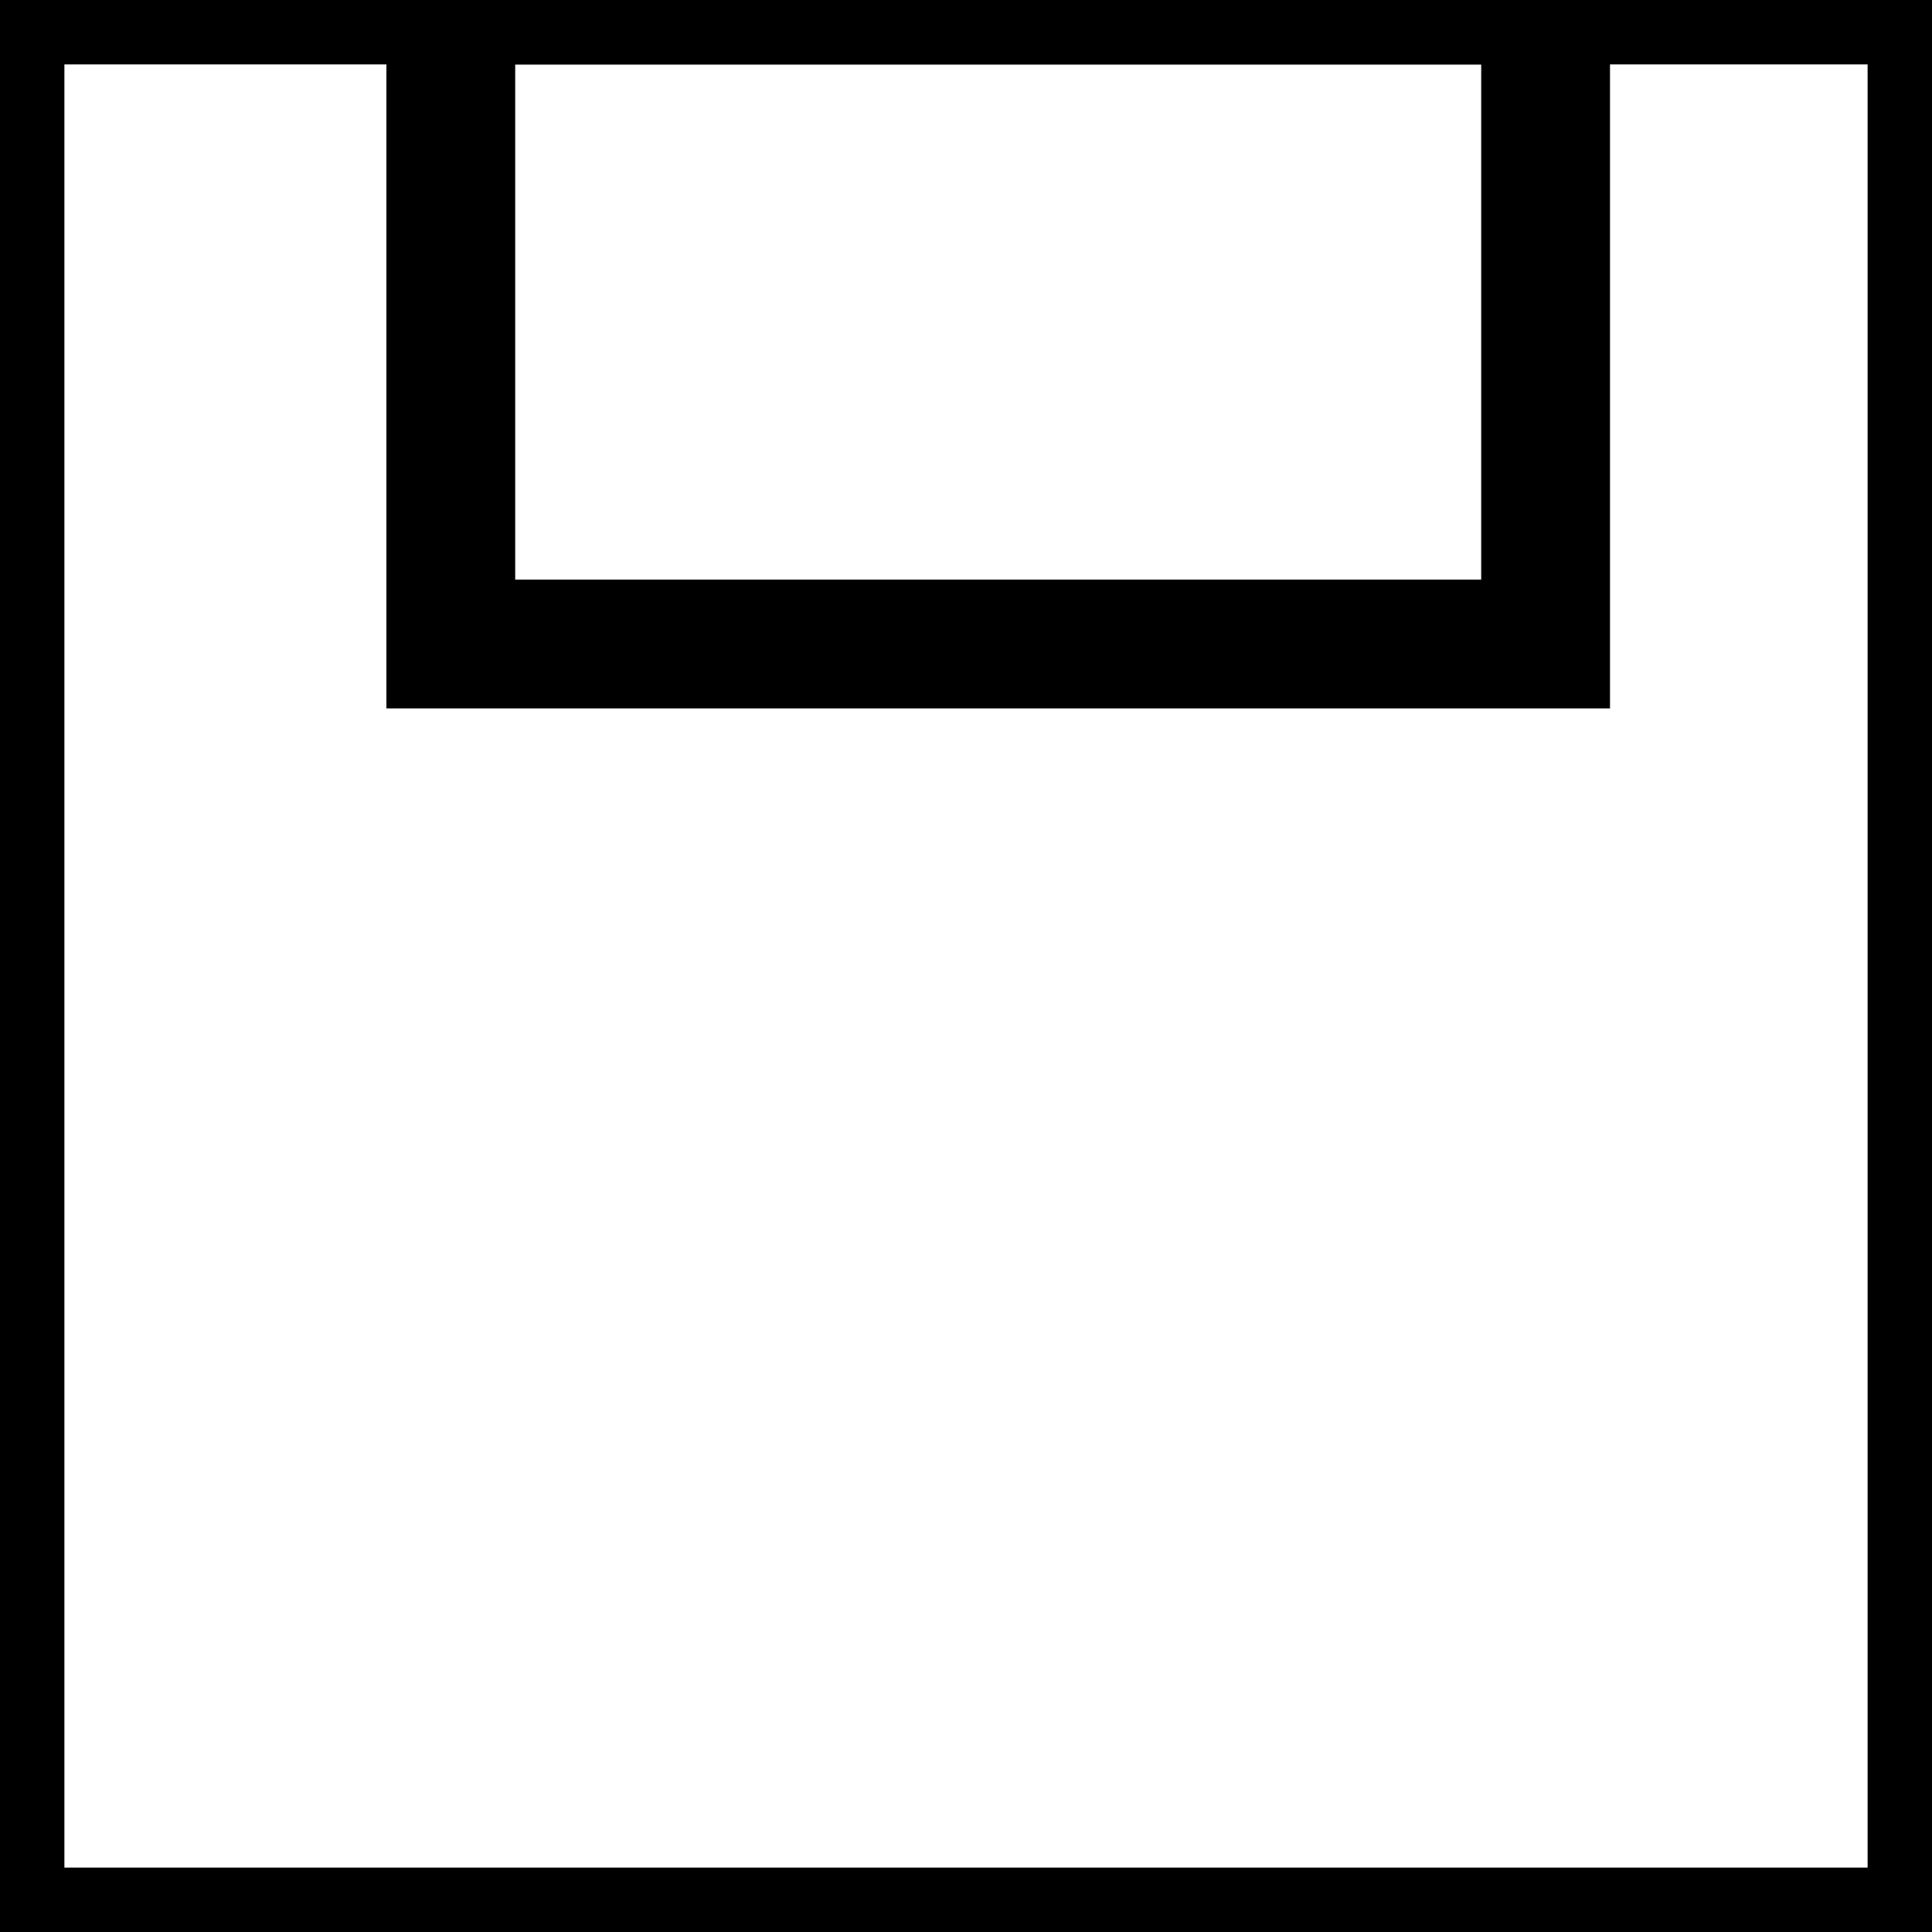
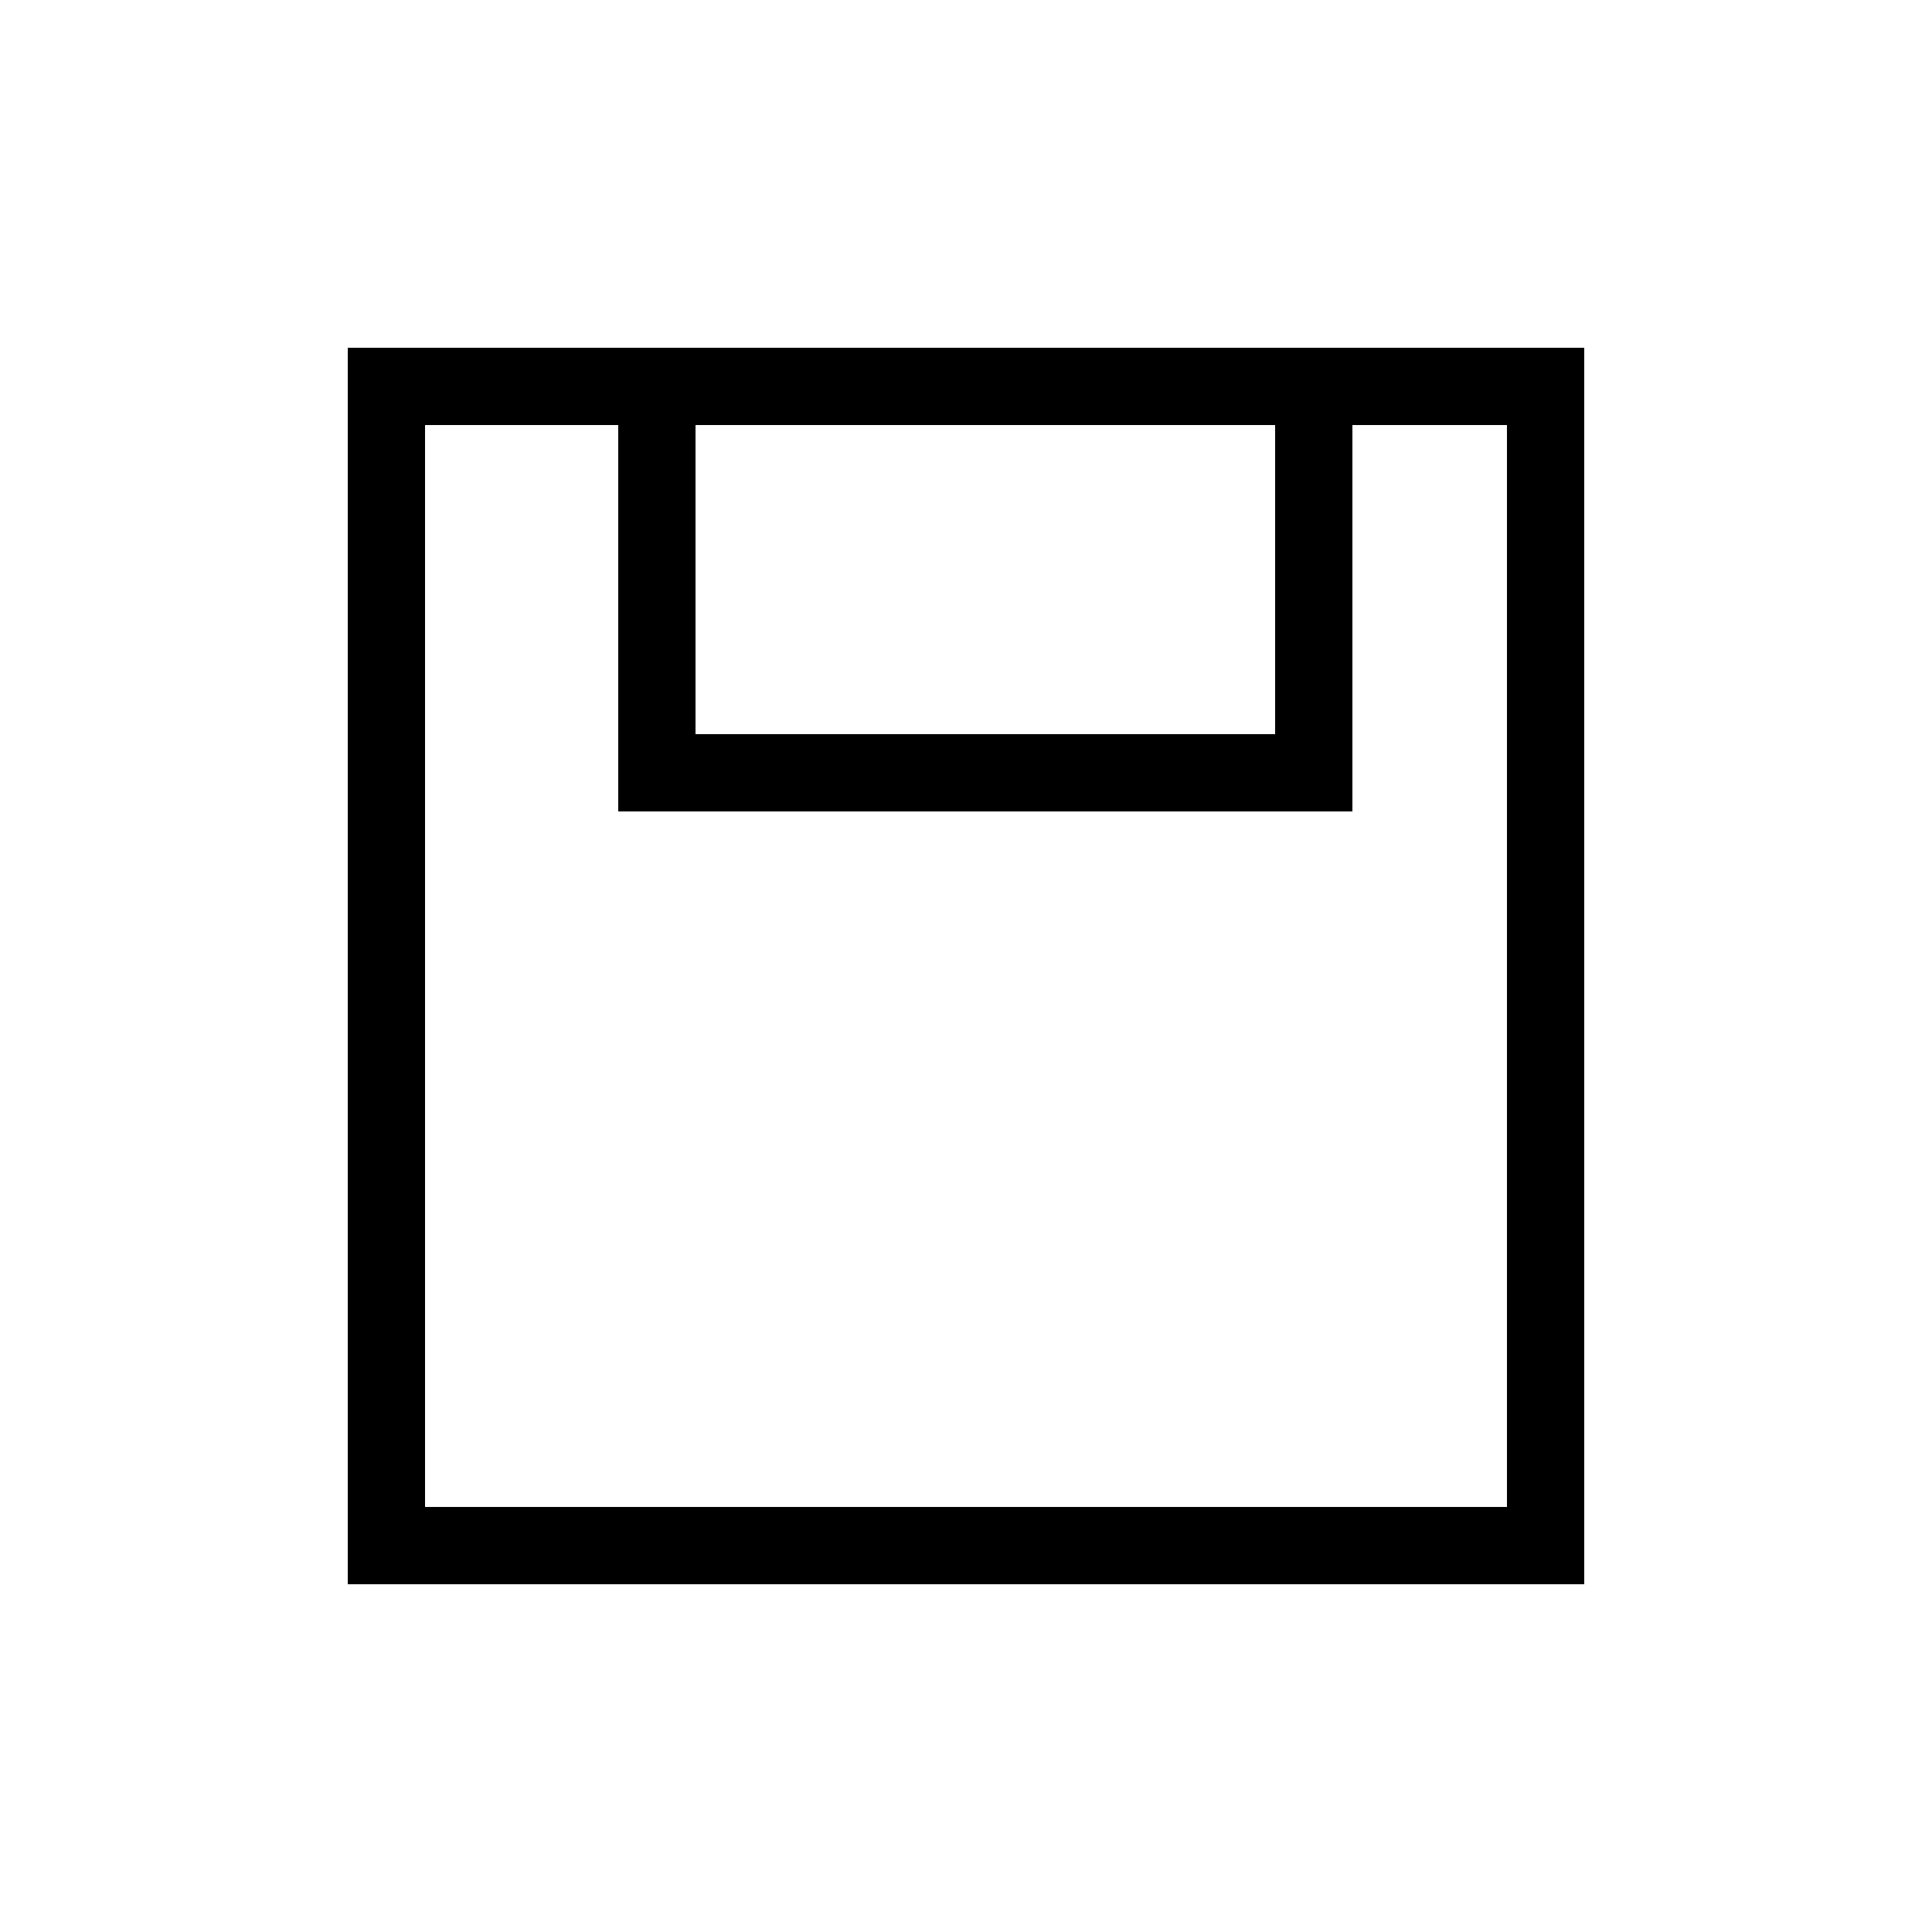
- <svg xmlns="http://www.w3.org/2000/svg" version="1.1" height="15" width="15">
-   <rect x="0" y="0" height="15" width="15" stroke="#000000" stroke-width="1.0" fill="transparent" />
-   <rect x="3.5" y="0" width="8.5" height="5" stroke="#000000" stroke-width="1.0" fill="transparent" />
+ <svg xmlns="http://www.w3.org/2000/svg" version="1.1" height="25" width="25" shape-rendering="crispEdges">
+   <rect x="5" y="5" height="15" width="15" stroke="black" stroke-width="1.0" fill="transparent" />
+   <rect x="8.5" y="5" width="8.5" height="5" stroke="black" stroke-width="1.0" fill="transparent" />
</svg>
